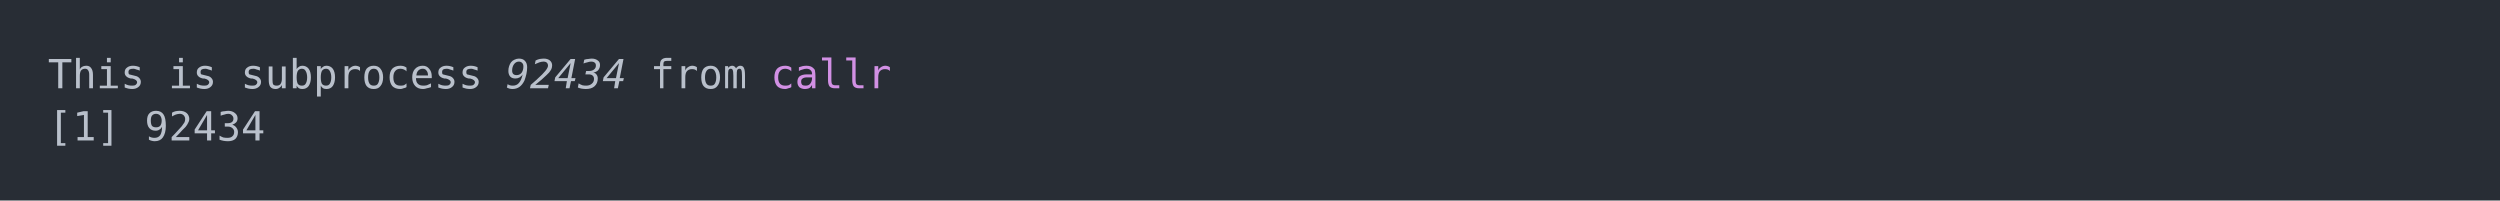
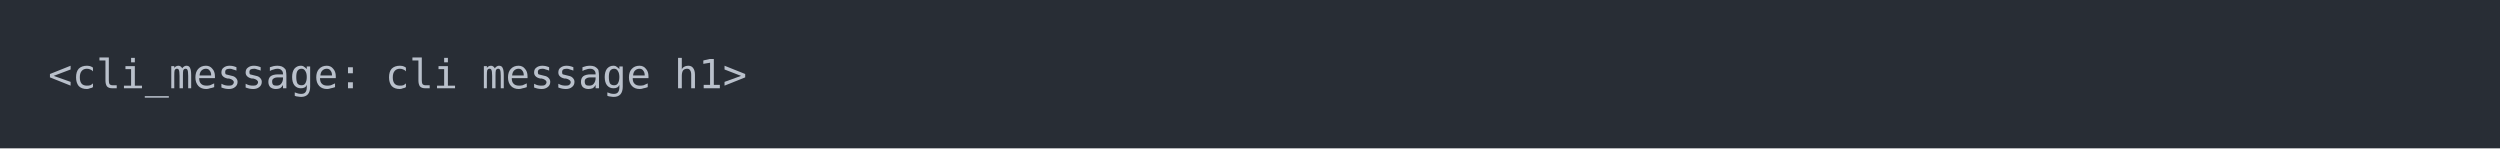
- <svg xmlns="http://www.w3.org/2000/svg" xmlns:xlink="http://www.w3.org/1999/xlink" width="1040" height="83.42">
-   <rect width="1040" height="83.42" rx="0" ry="0" class="a" />
-   <svg height="43.42" viewBox="0 0 100 4.342" width="1000" x="20" y="20">
-     <style>.a{fill:rgb(40,45,53)}.b{font-family:'Fira Code',Monaco,Consolas,Menlo,'Bitstream Vera Sans Mono','Powerline Symbols',monospace}.c{fill:transparent}.d{fill:rgb(185,192,203);white-space:pre}.e{fill:rgb(185,192,203);font-style:italic;white-space:pre}.f{fill:rgb(210,144,228);white-space:pre}</style>
+ <svg xmlns="http://www.w3.org/2000/svg" xmlns:xlink="http://www.w3.org/1999/xlink" width="1040" height="61.71">
+   <rect width="1040" height="61.71" rx="0" ry="0" class="a" />
+   <svg height="21.71" viewBox="0 0 100 2.171" width="1000" x="20" y="20">
+     <style>.a{fill:rgb(40,45,53)}.b{font-family:'Fira Code',Monaco,Consolas,Menlo,'Bitstream Vera Sans Mono','Powerline Symbols',monospace}.c{fill:transparent}.d{fill:rgb(185,192,203);white-space:pre}</style>
    <g font-family="'Fira Code',Monaco,Consolas,Menlo,'Bitstream Vera Sans Mono','Powerline Symbols',monospace" font-size="1.67" class="b">
      <defs>
        <symbol id="a">
-           <rect height="3" width="100" x="0" y="0" class="c" />
+           <rect height="2" width="100" x="0" y="0" class="c" />
        </symbol>
      </defs>
-       <rect height="4.342" width="100" class="a" />
+       <rect height="2.171" width="100" class="a" />
      <svg x="0" y="0" width="100">
        <svg x="0">
          <use xlink:href="#a" />
-           <text x="0" y="1.67" class="d">This</text>
-           <text x="5.01" y="1.67" class="d">is</text>
-           <text x="8.016" y="1.67" class="d">subprocess</text>
-           <text x="19.038" y="1.67" class="e">92434</text>
-           <text x="25.05" y="1.67" class="d">from</text>
-           <text x="30.06" y="1.67" class="f">callr</text>
-           <text x="0" y="3.841" class="d">[1]</text>
-           <text x="4.008" y="3.841" class="d">92434</text>
+           <text x="0" y="1.67" class="d">&lt;cli_message:</text>
+           <text x="14.028" y="1.67" class="d">cli</text>
+           <text x="18.036" y="1.67" class="d">message</text>
+           <text x="26.052" y="1.67" class="d">h1&gt;</text>
        </svg>
      </svg>
    </g>
  </svg>
</svg>
